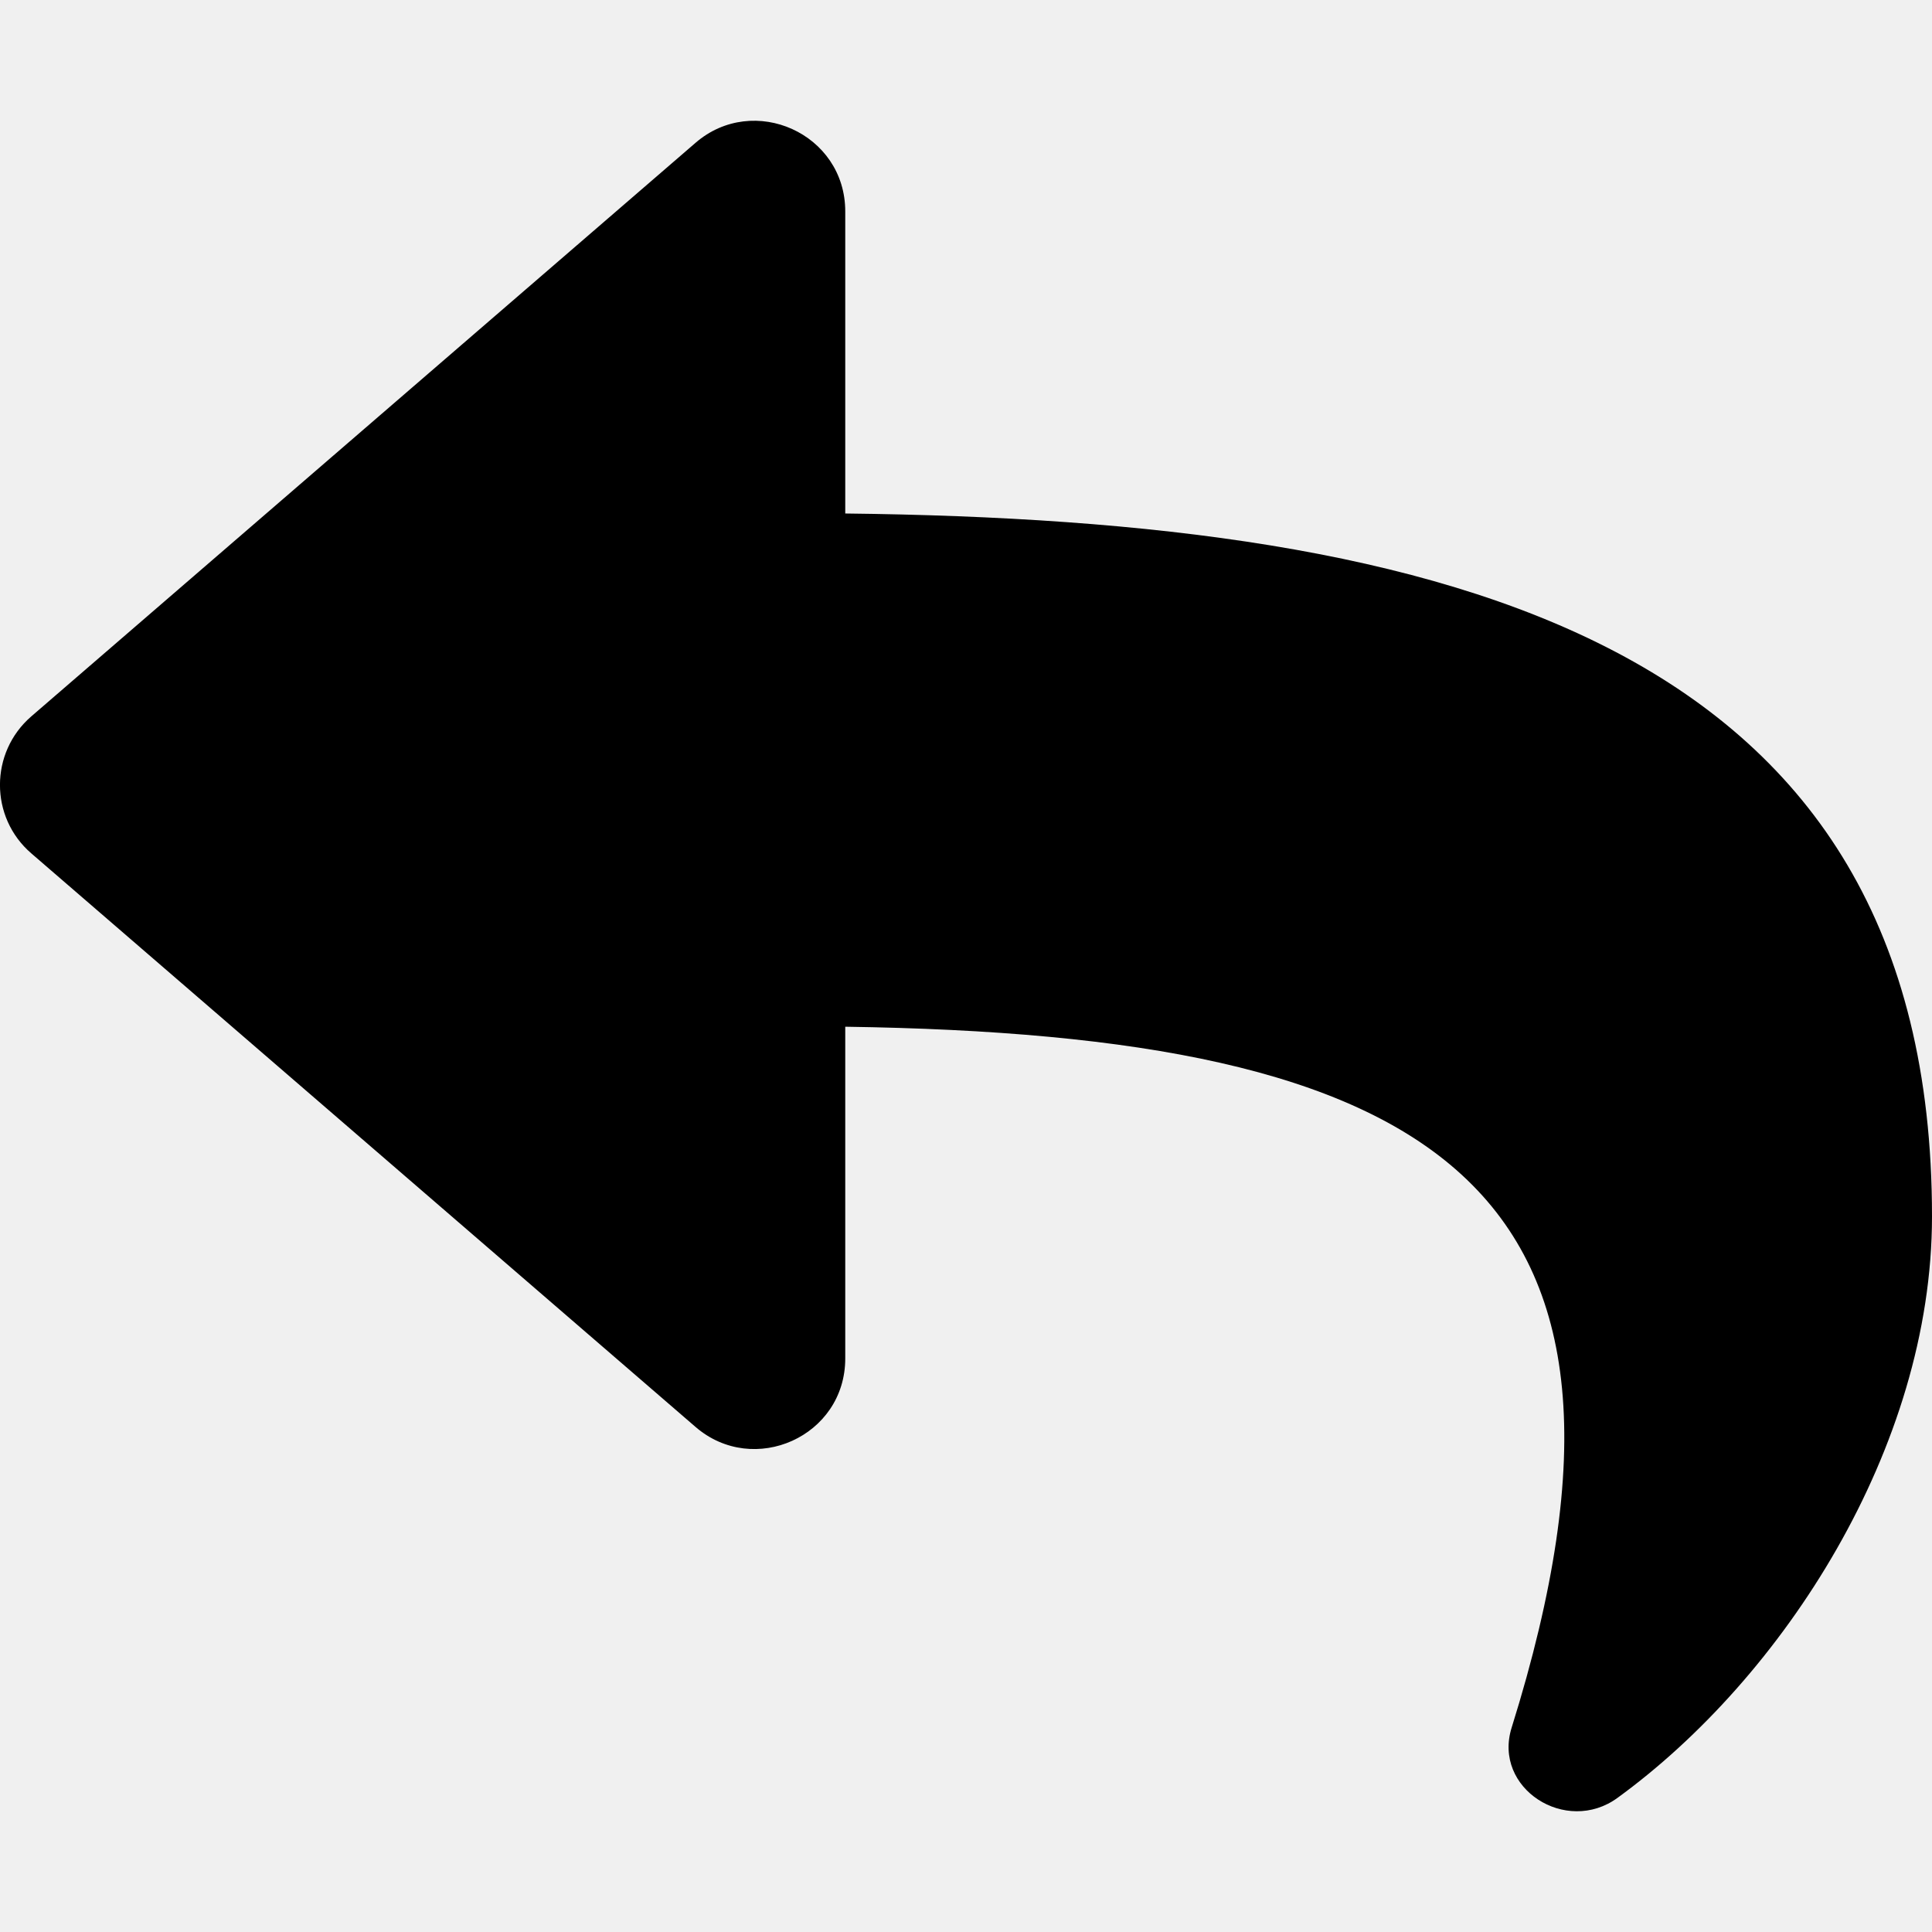
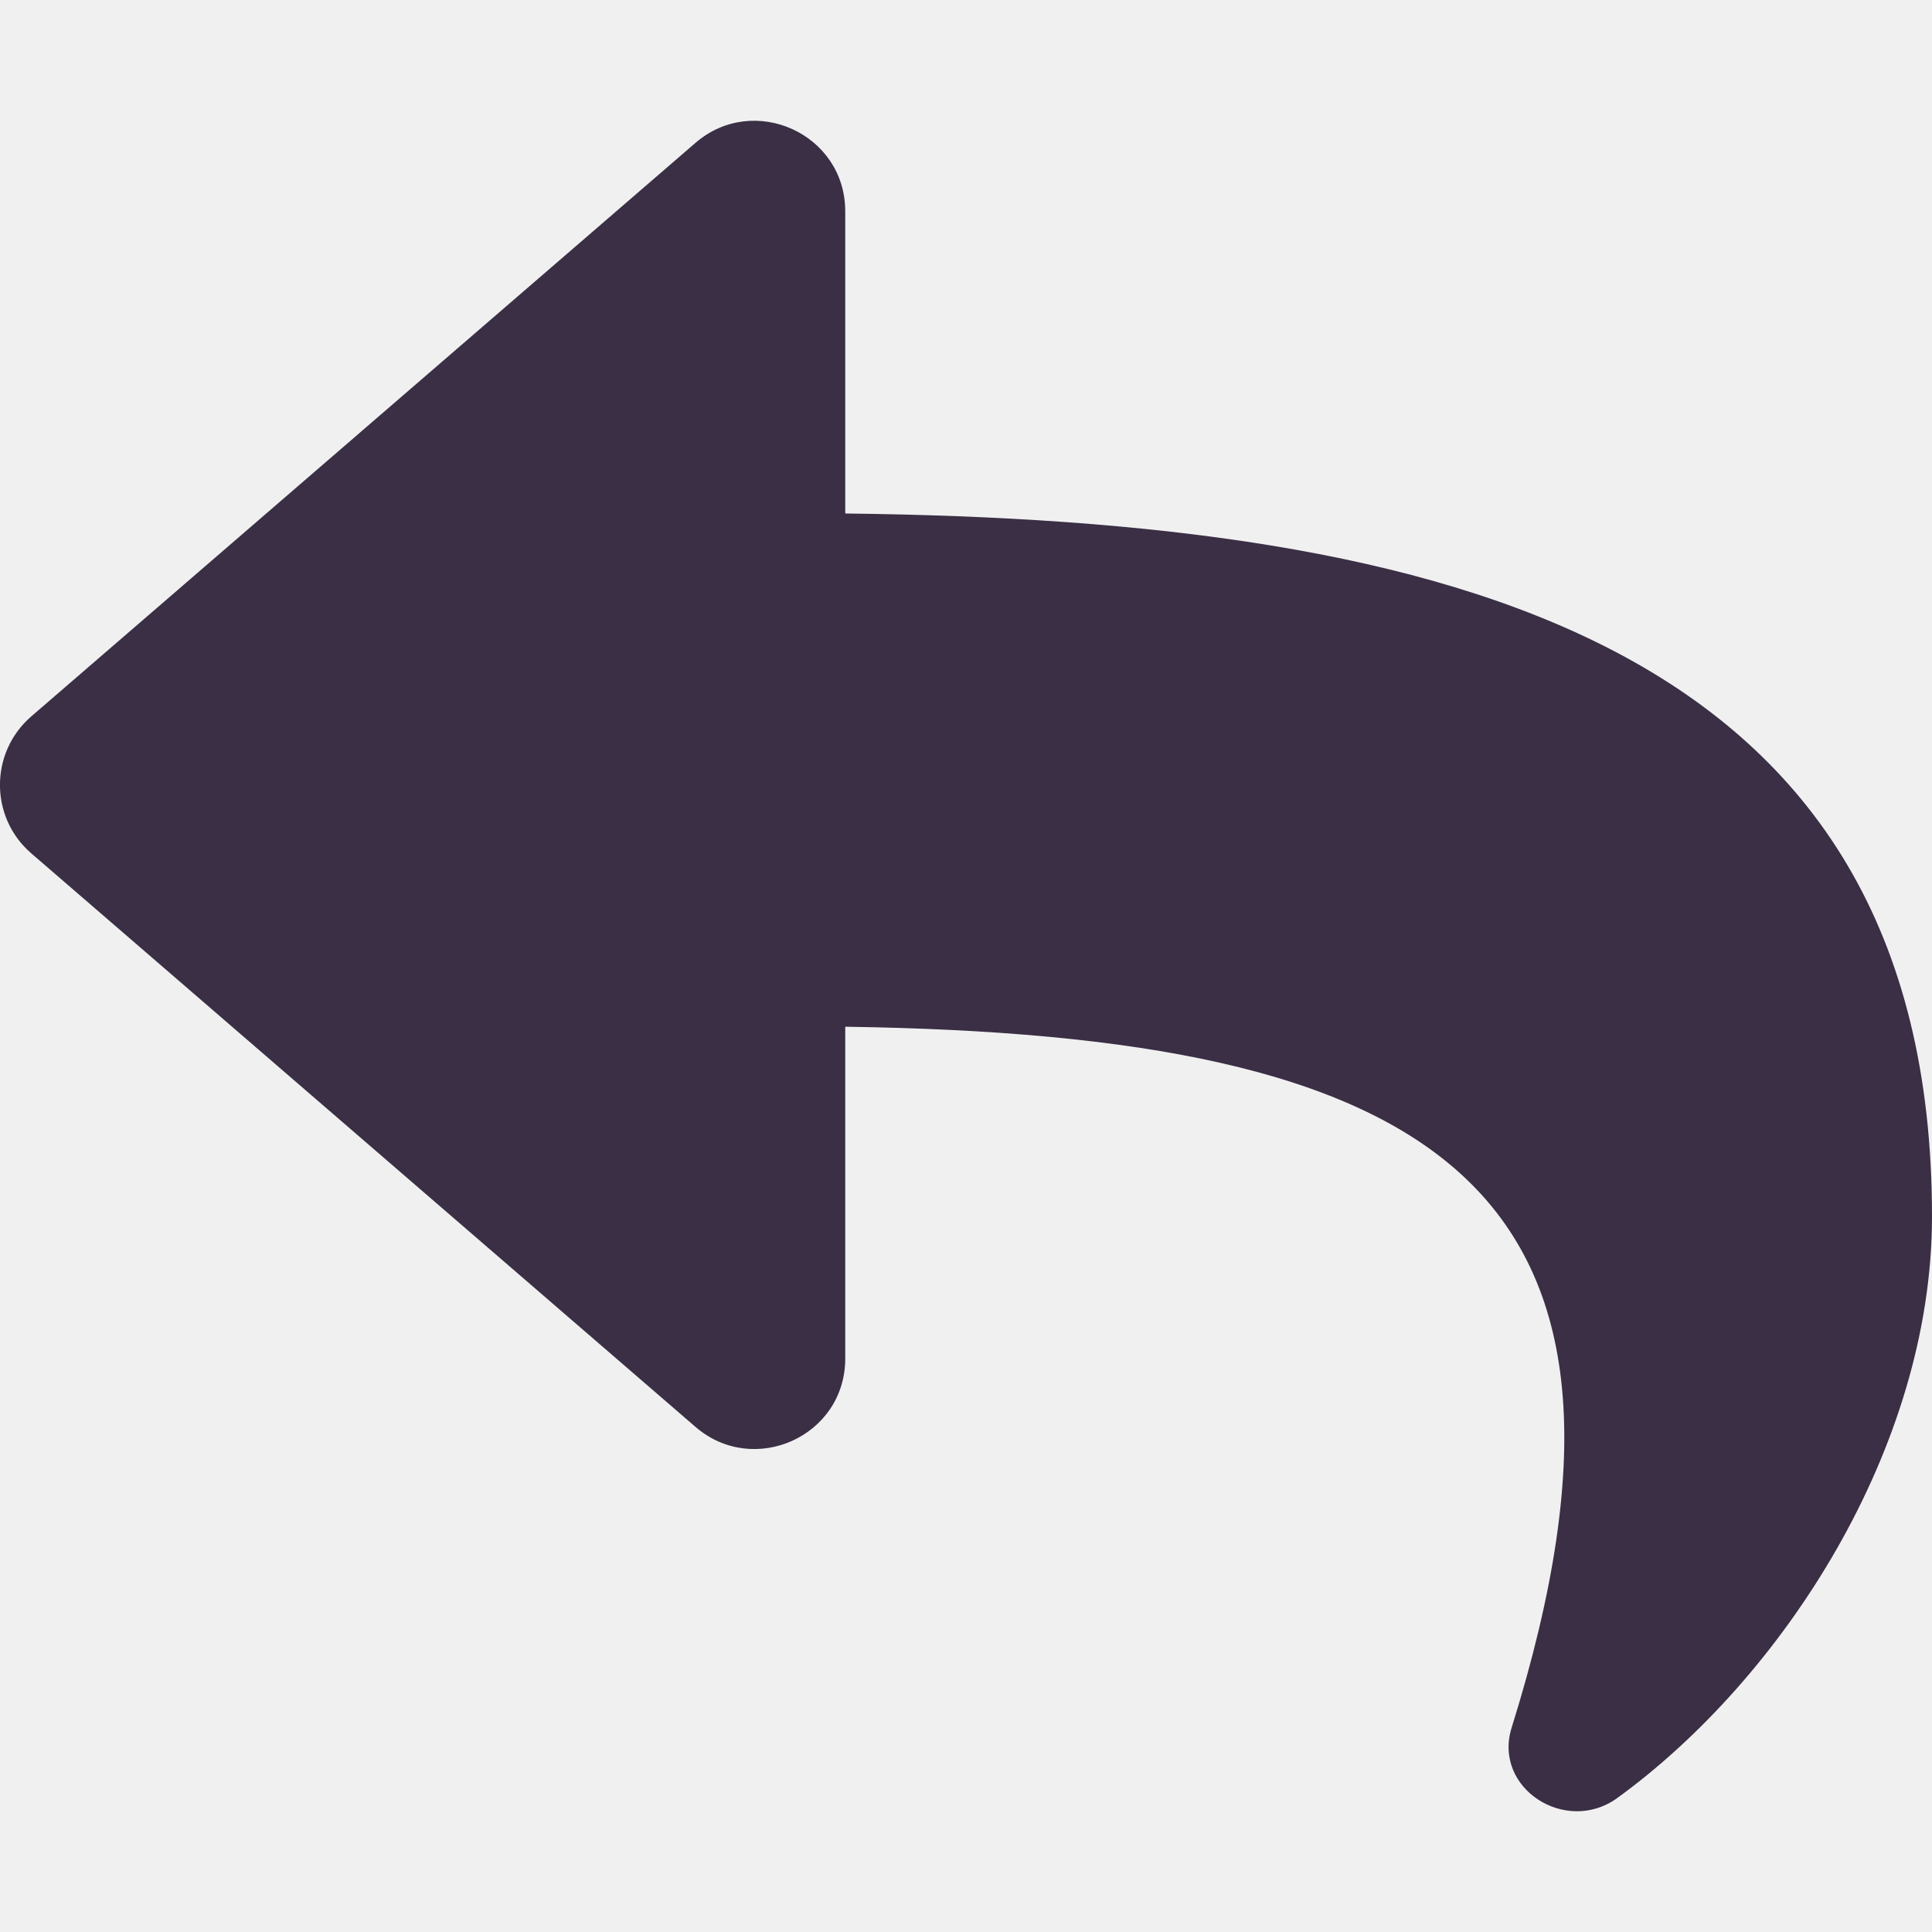
<svg xmlns="http://www.w3.org/2000/svg" width="14" height="14" viewBox="0 0 14 14" fill="none">
-   <path d="M0.227 5.191L5.04 1.035C5.461 0.671 6.125 0.967 6.125 1.532V3.721C10.517 3.771 14 4.651 14 8.814C14 10.494 12.918 12.158 11.721 13.028C11.348 13.3 10.816 12.959 10.954 12.519C12.194 8.554 10.366 7.501 6.125 7.44V9.844C6.125 10.41 5.461 10.704 5.04 10.34L0.227 6.184C-0.076 5.923 -0.076 5.453 0.227 5.191Z" fill="black" />
+   <g clip-path="url(#clip0)">
+     <path d="M0.227 5.191L5.04 1.035C5.461 0.671 6.125 0.967 6.125 1.532V3.721C10.517 3.771 14 4.651 14 8.814C14 10.494 12.918 12.158 11.721 13.028C11.348 13.3 10.816 12.959 10.954 12.519C12.194 8.554 10.366 7.501 6.125 7.44V9.844C6.125 10.41 5.461 10.704 5.04 10.34L0.227 6.184C-0.076 5.923 -0.076 5.453 0.227 5.191Z" fill="#3A2F45" />
+   </g>
+   <defs>
+     <clipPath id="clip0">
+       <rect width="14" height="14" fill="white" />
+     </clipPath>
+   </defs>
</svg>
